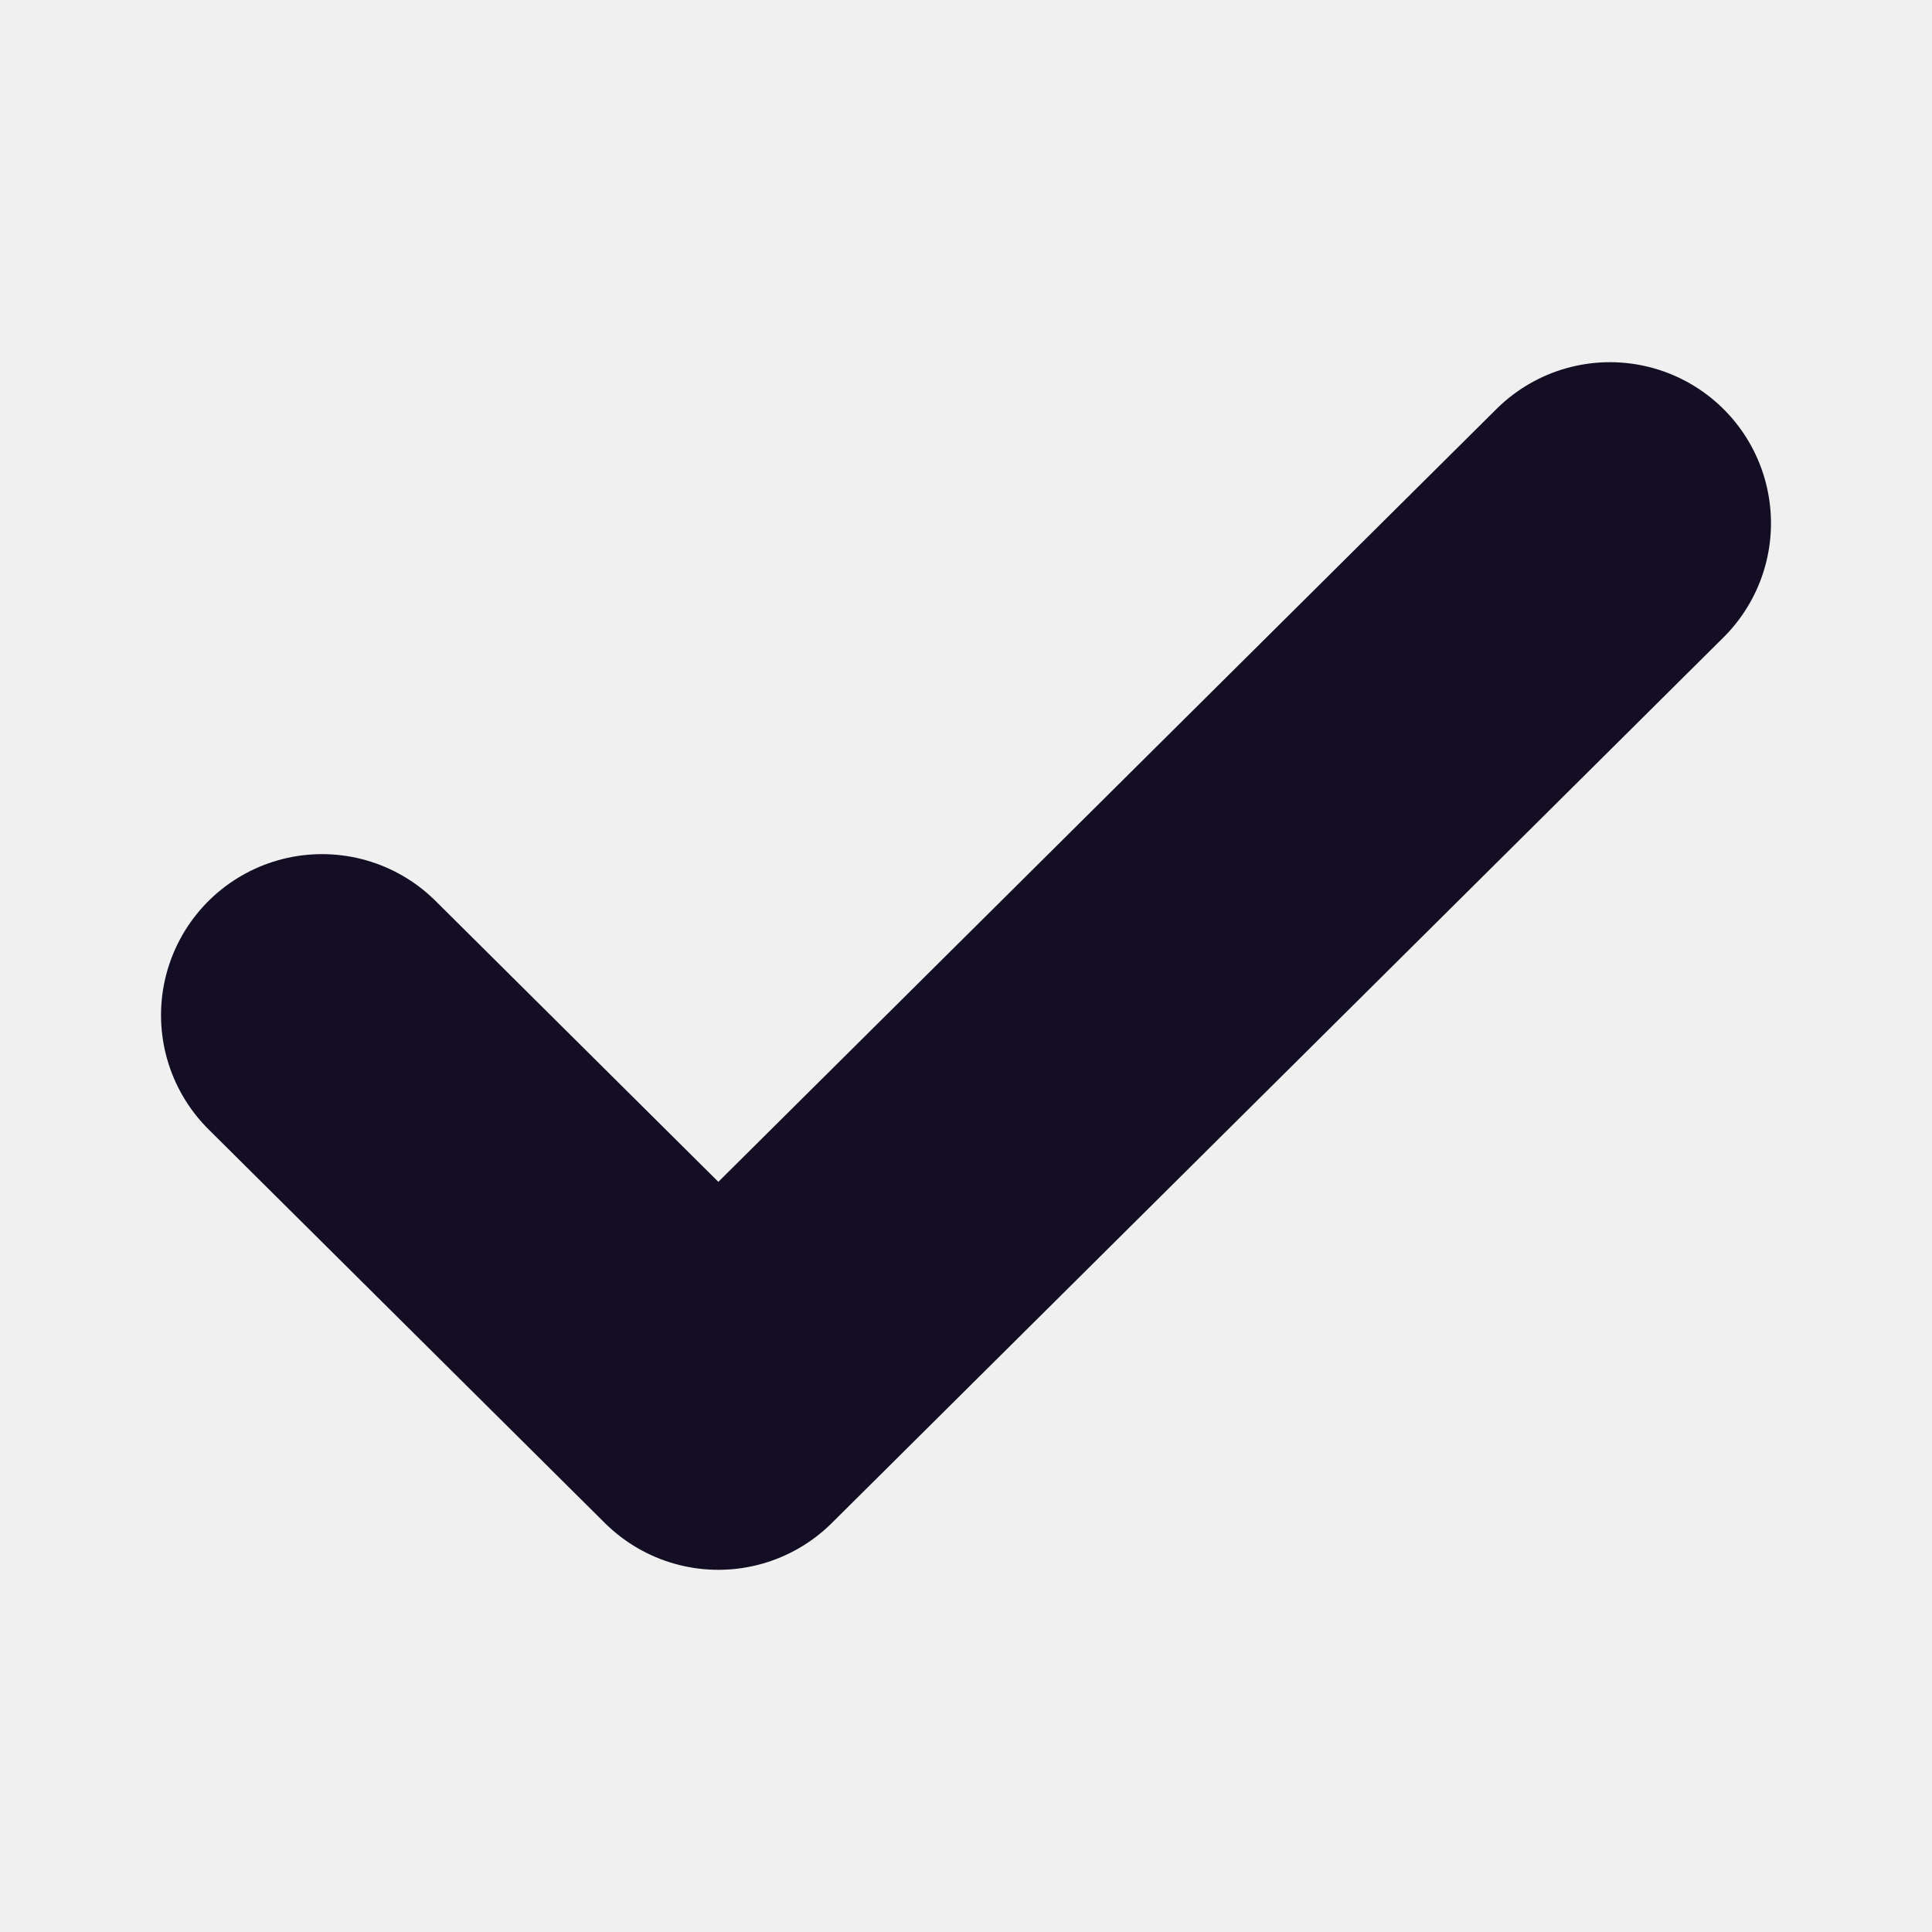
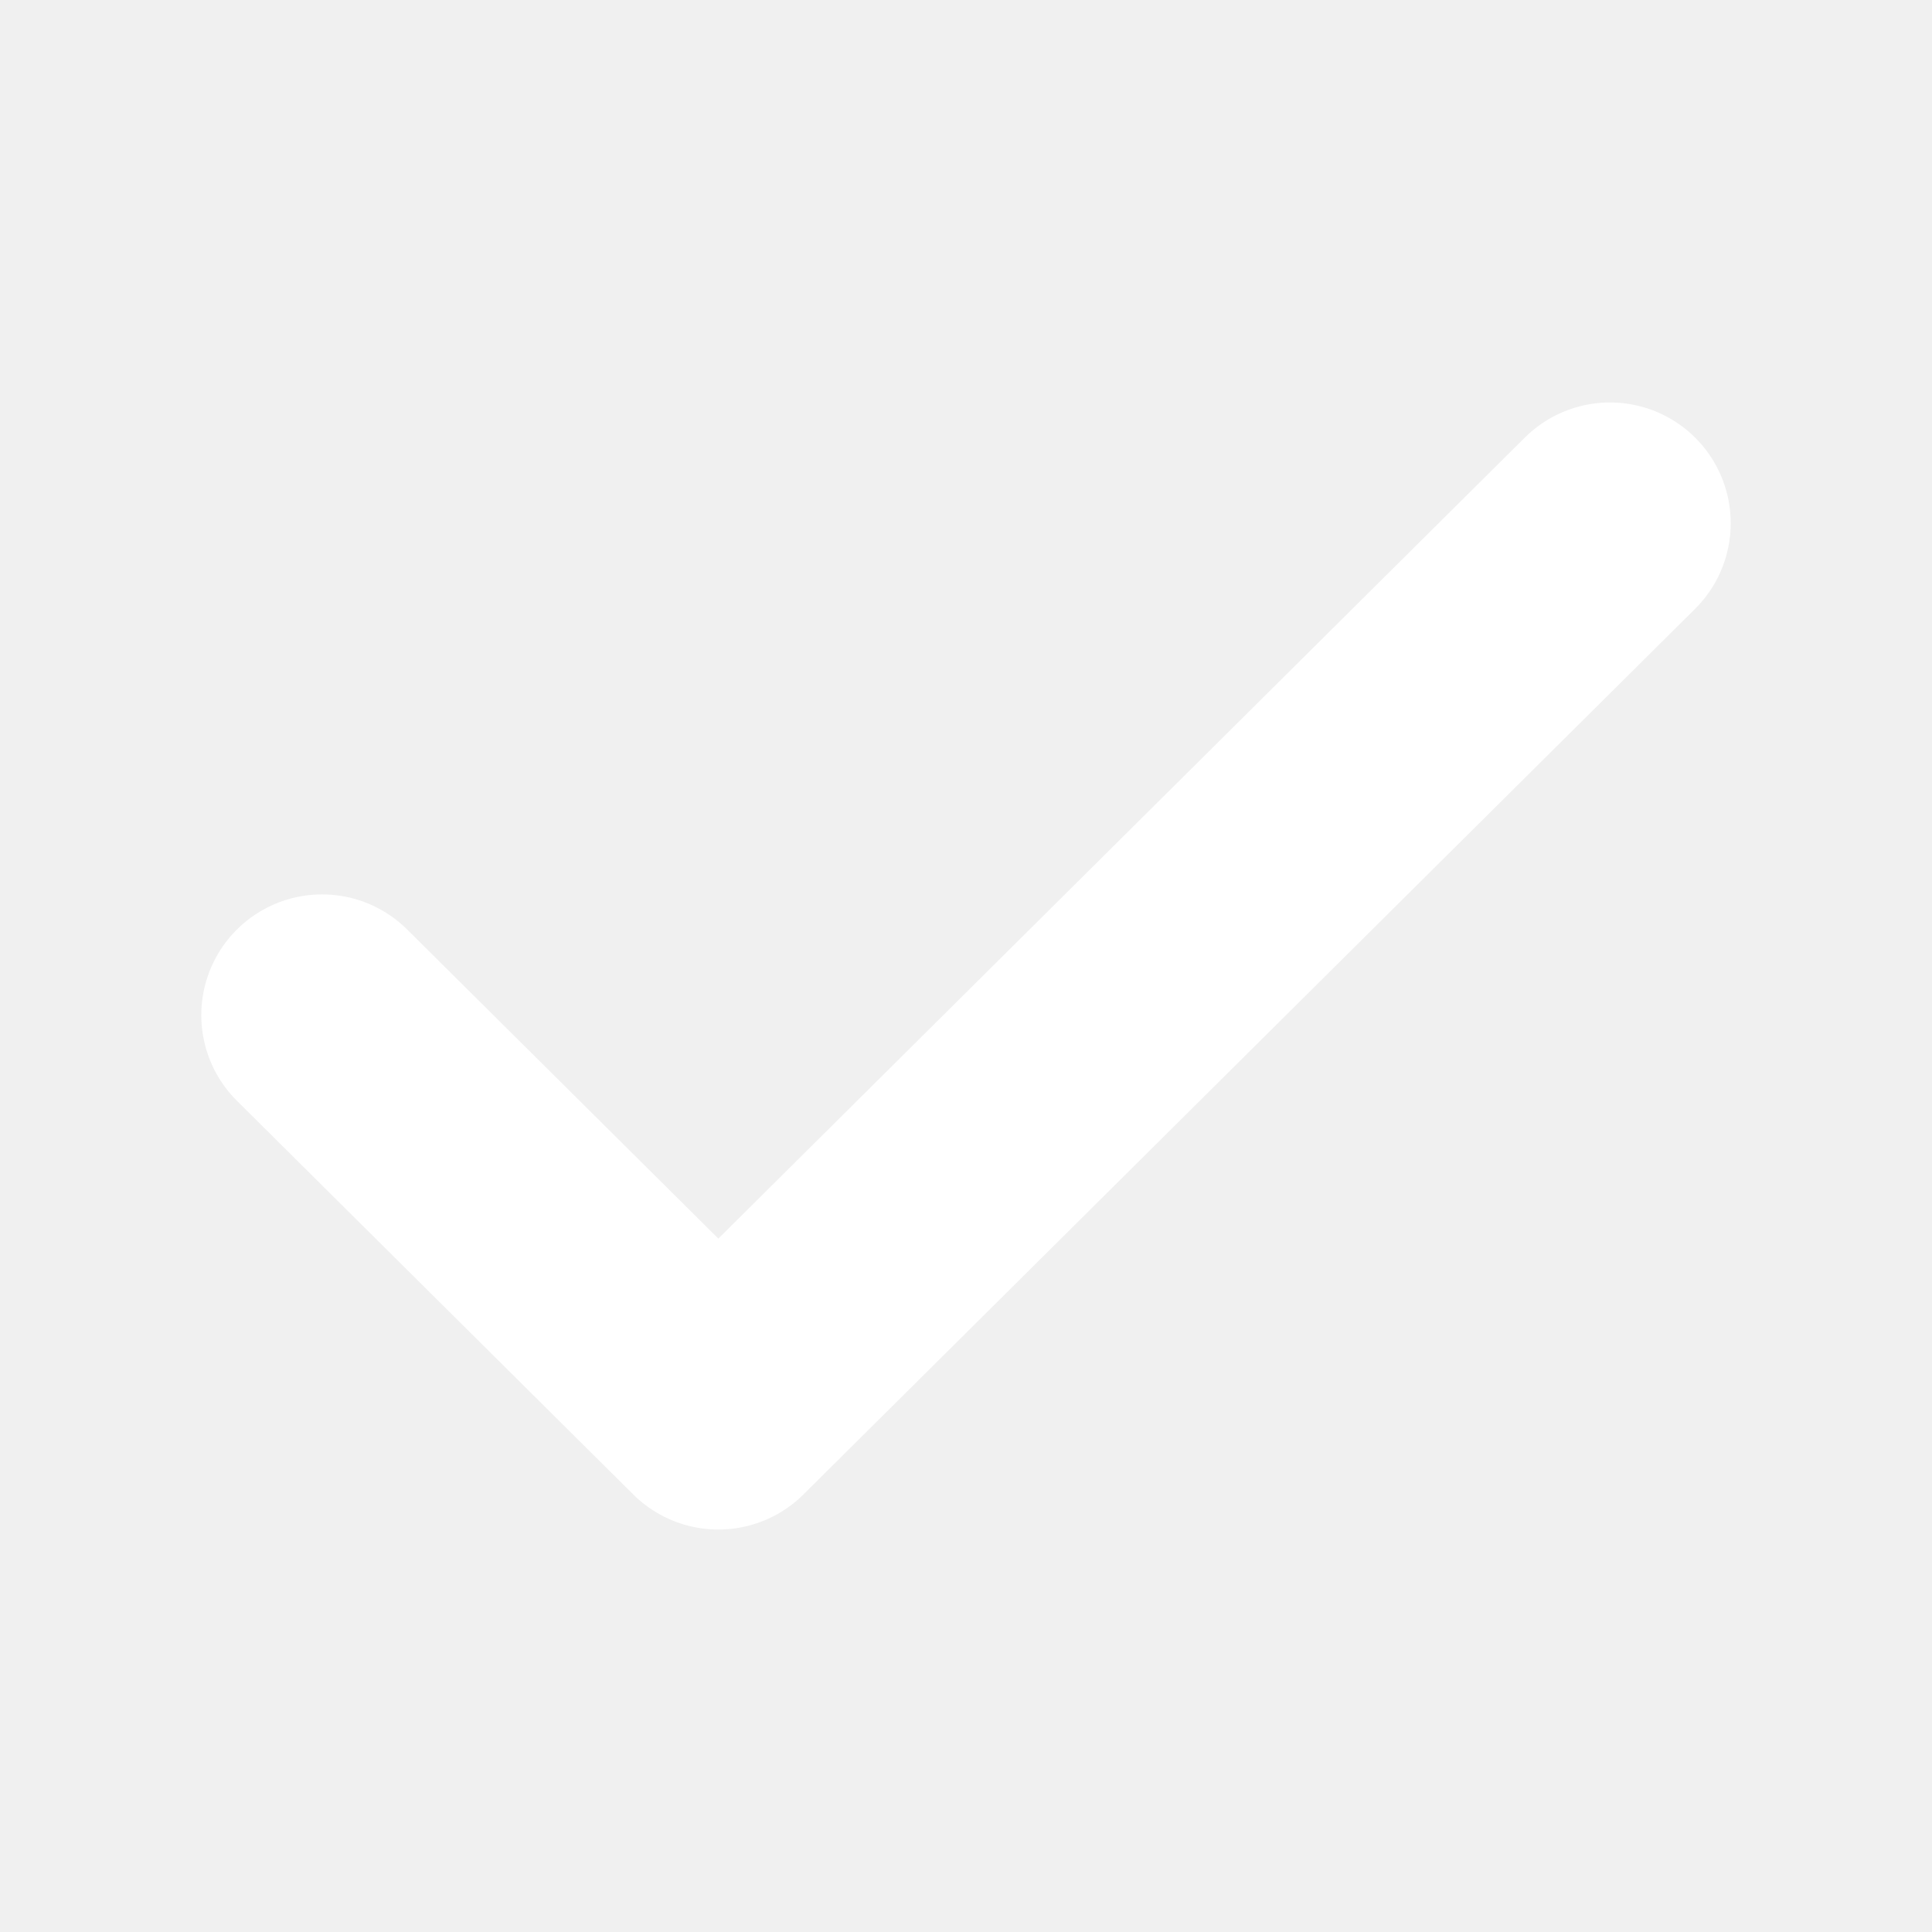
<svg xmlns="http://www.w3.org/2000/svg" width="16" height="16" viewBox="0 0 16 16" fill="none">
-   <g id="check">
-     <path id="Vector" d="M2.667 8.407L5.949 11.667L13.333 4.333" stroke="#140E24" stroke-width="2.667" stroke-linecap="round" stroke-linejoin="round" />
-   </g>
+   <path d="M2.667 8.407L5.949 11.667L13.333 4.333" stroke="white" stroke-width="2" stroke-linecap="round" stroke-linejoin="round" />
</svg>
